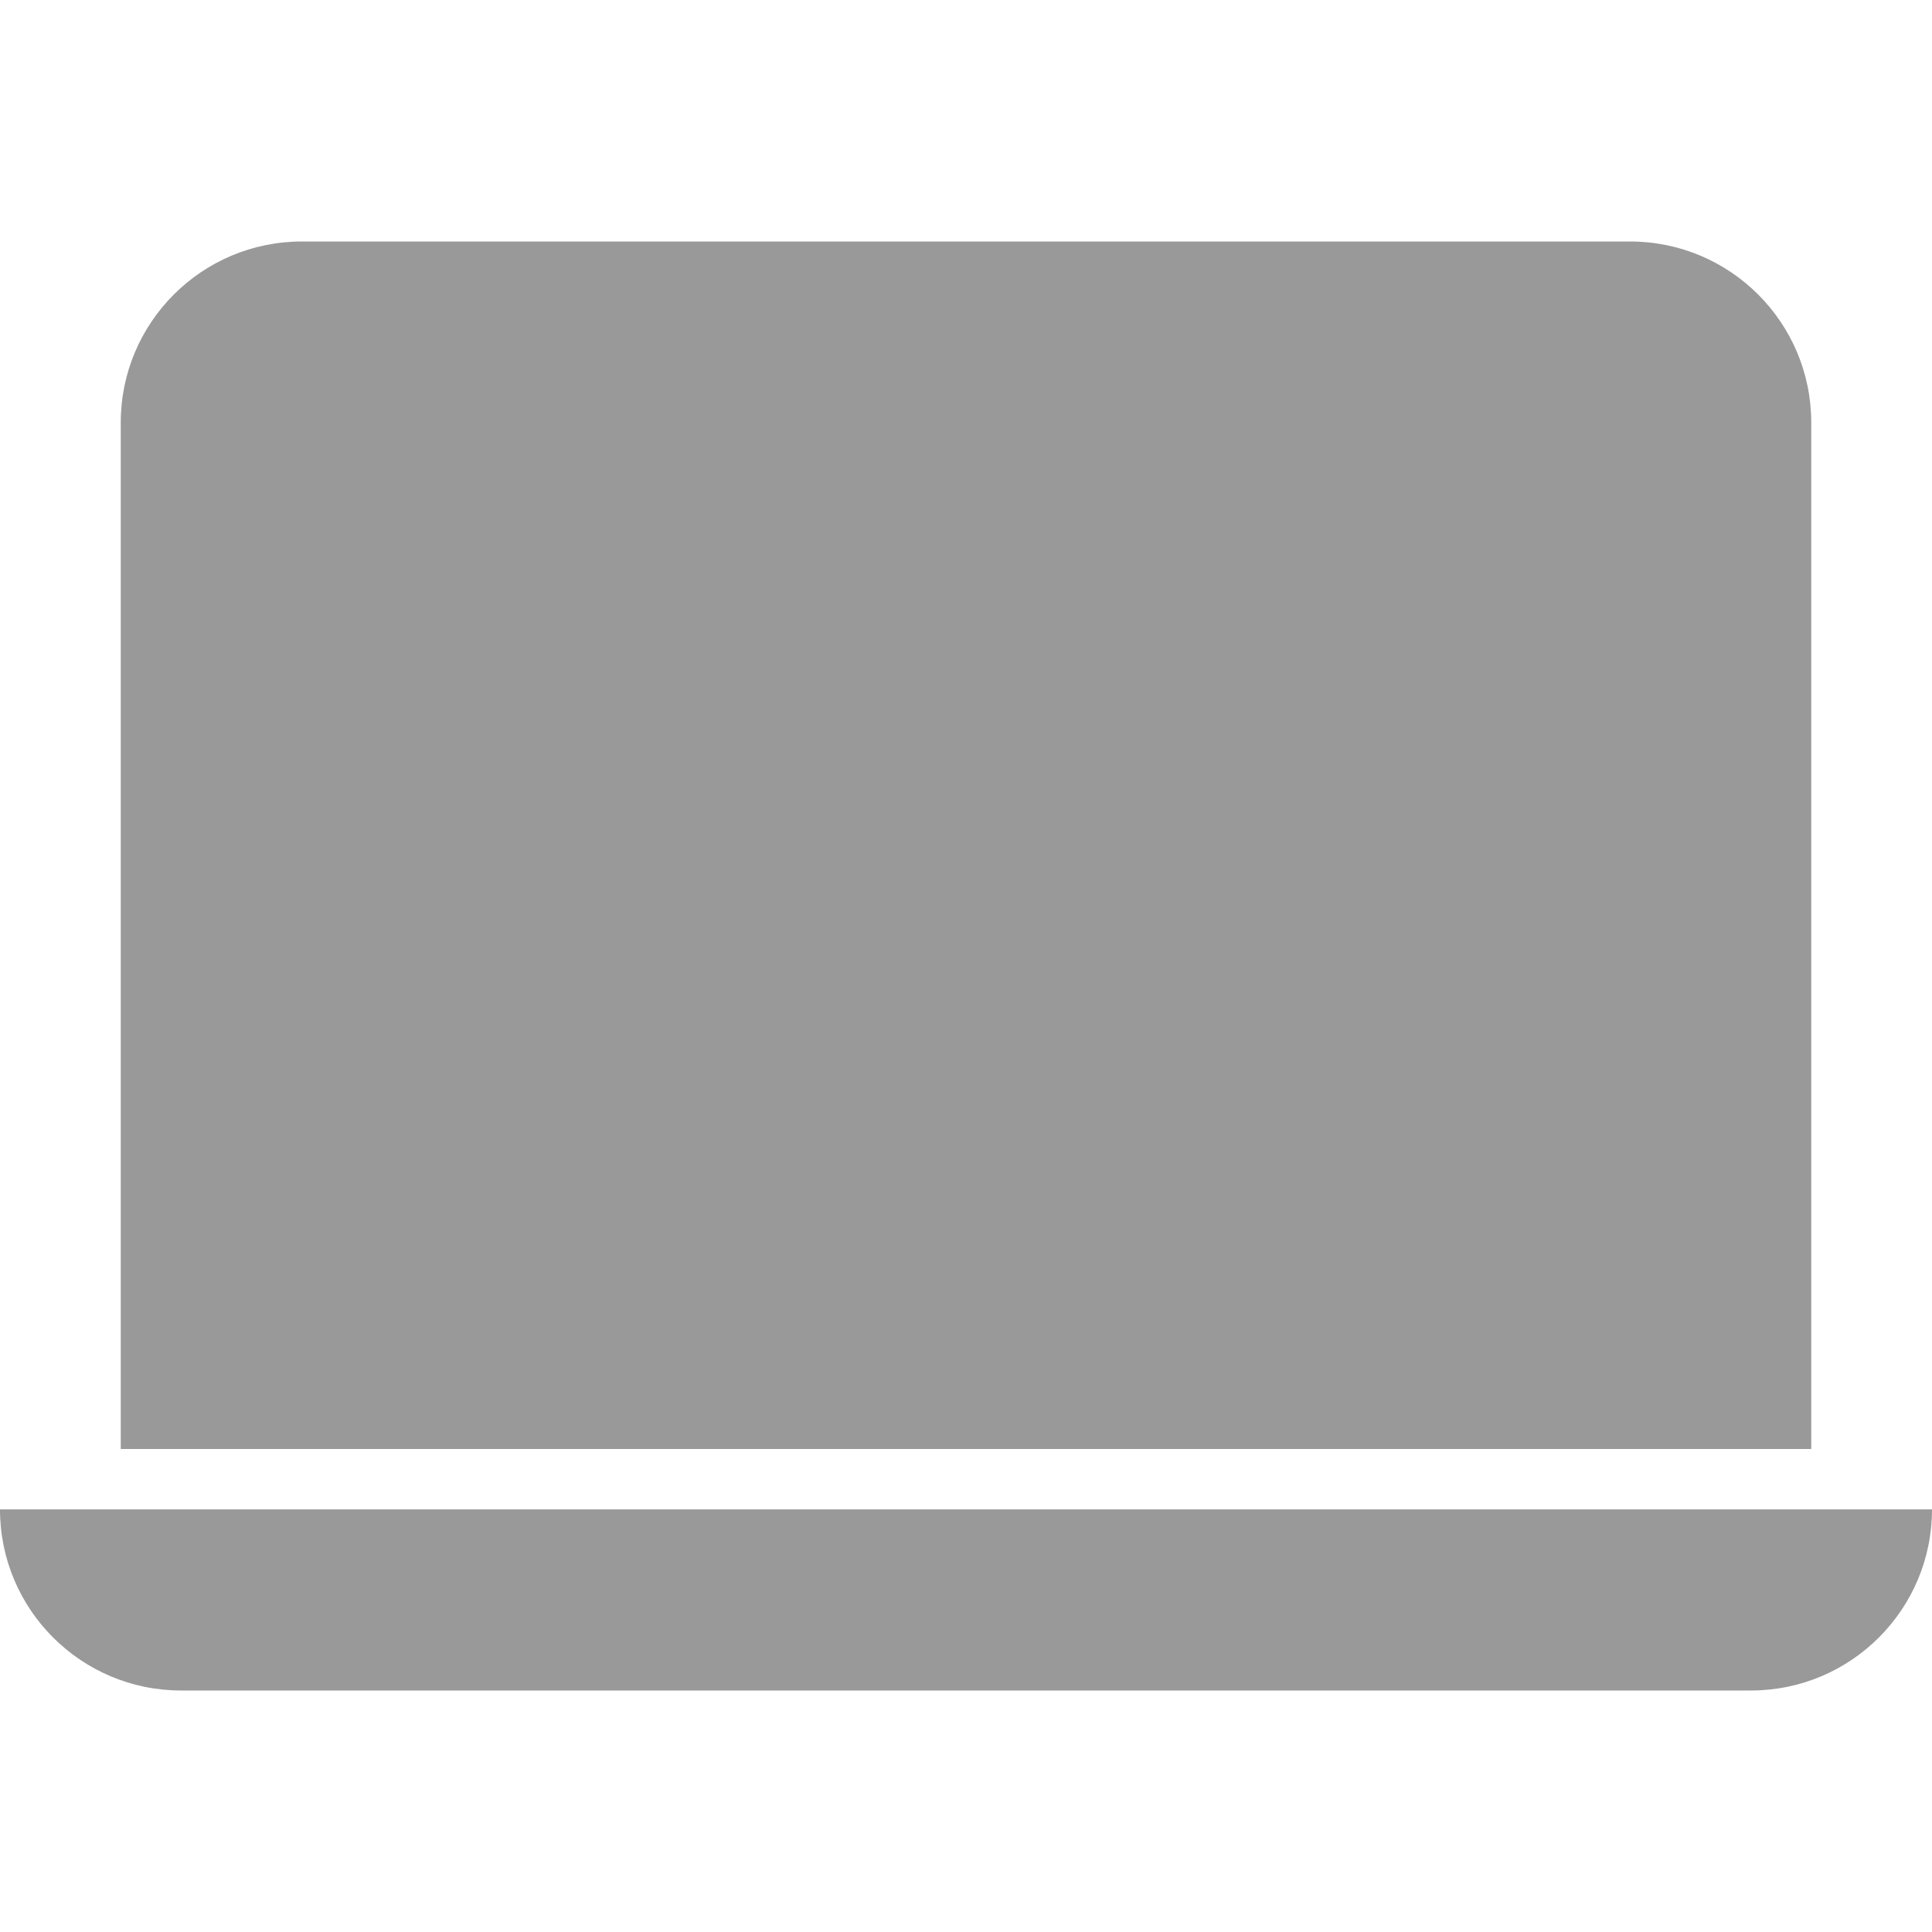
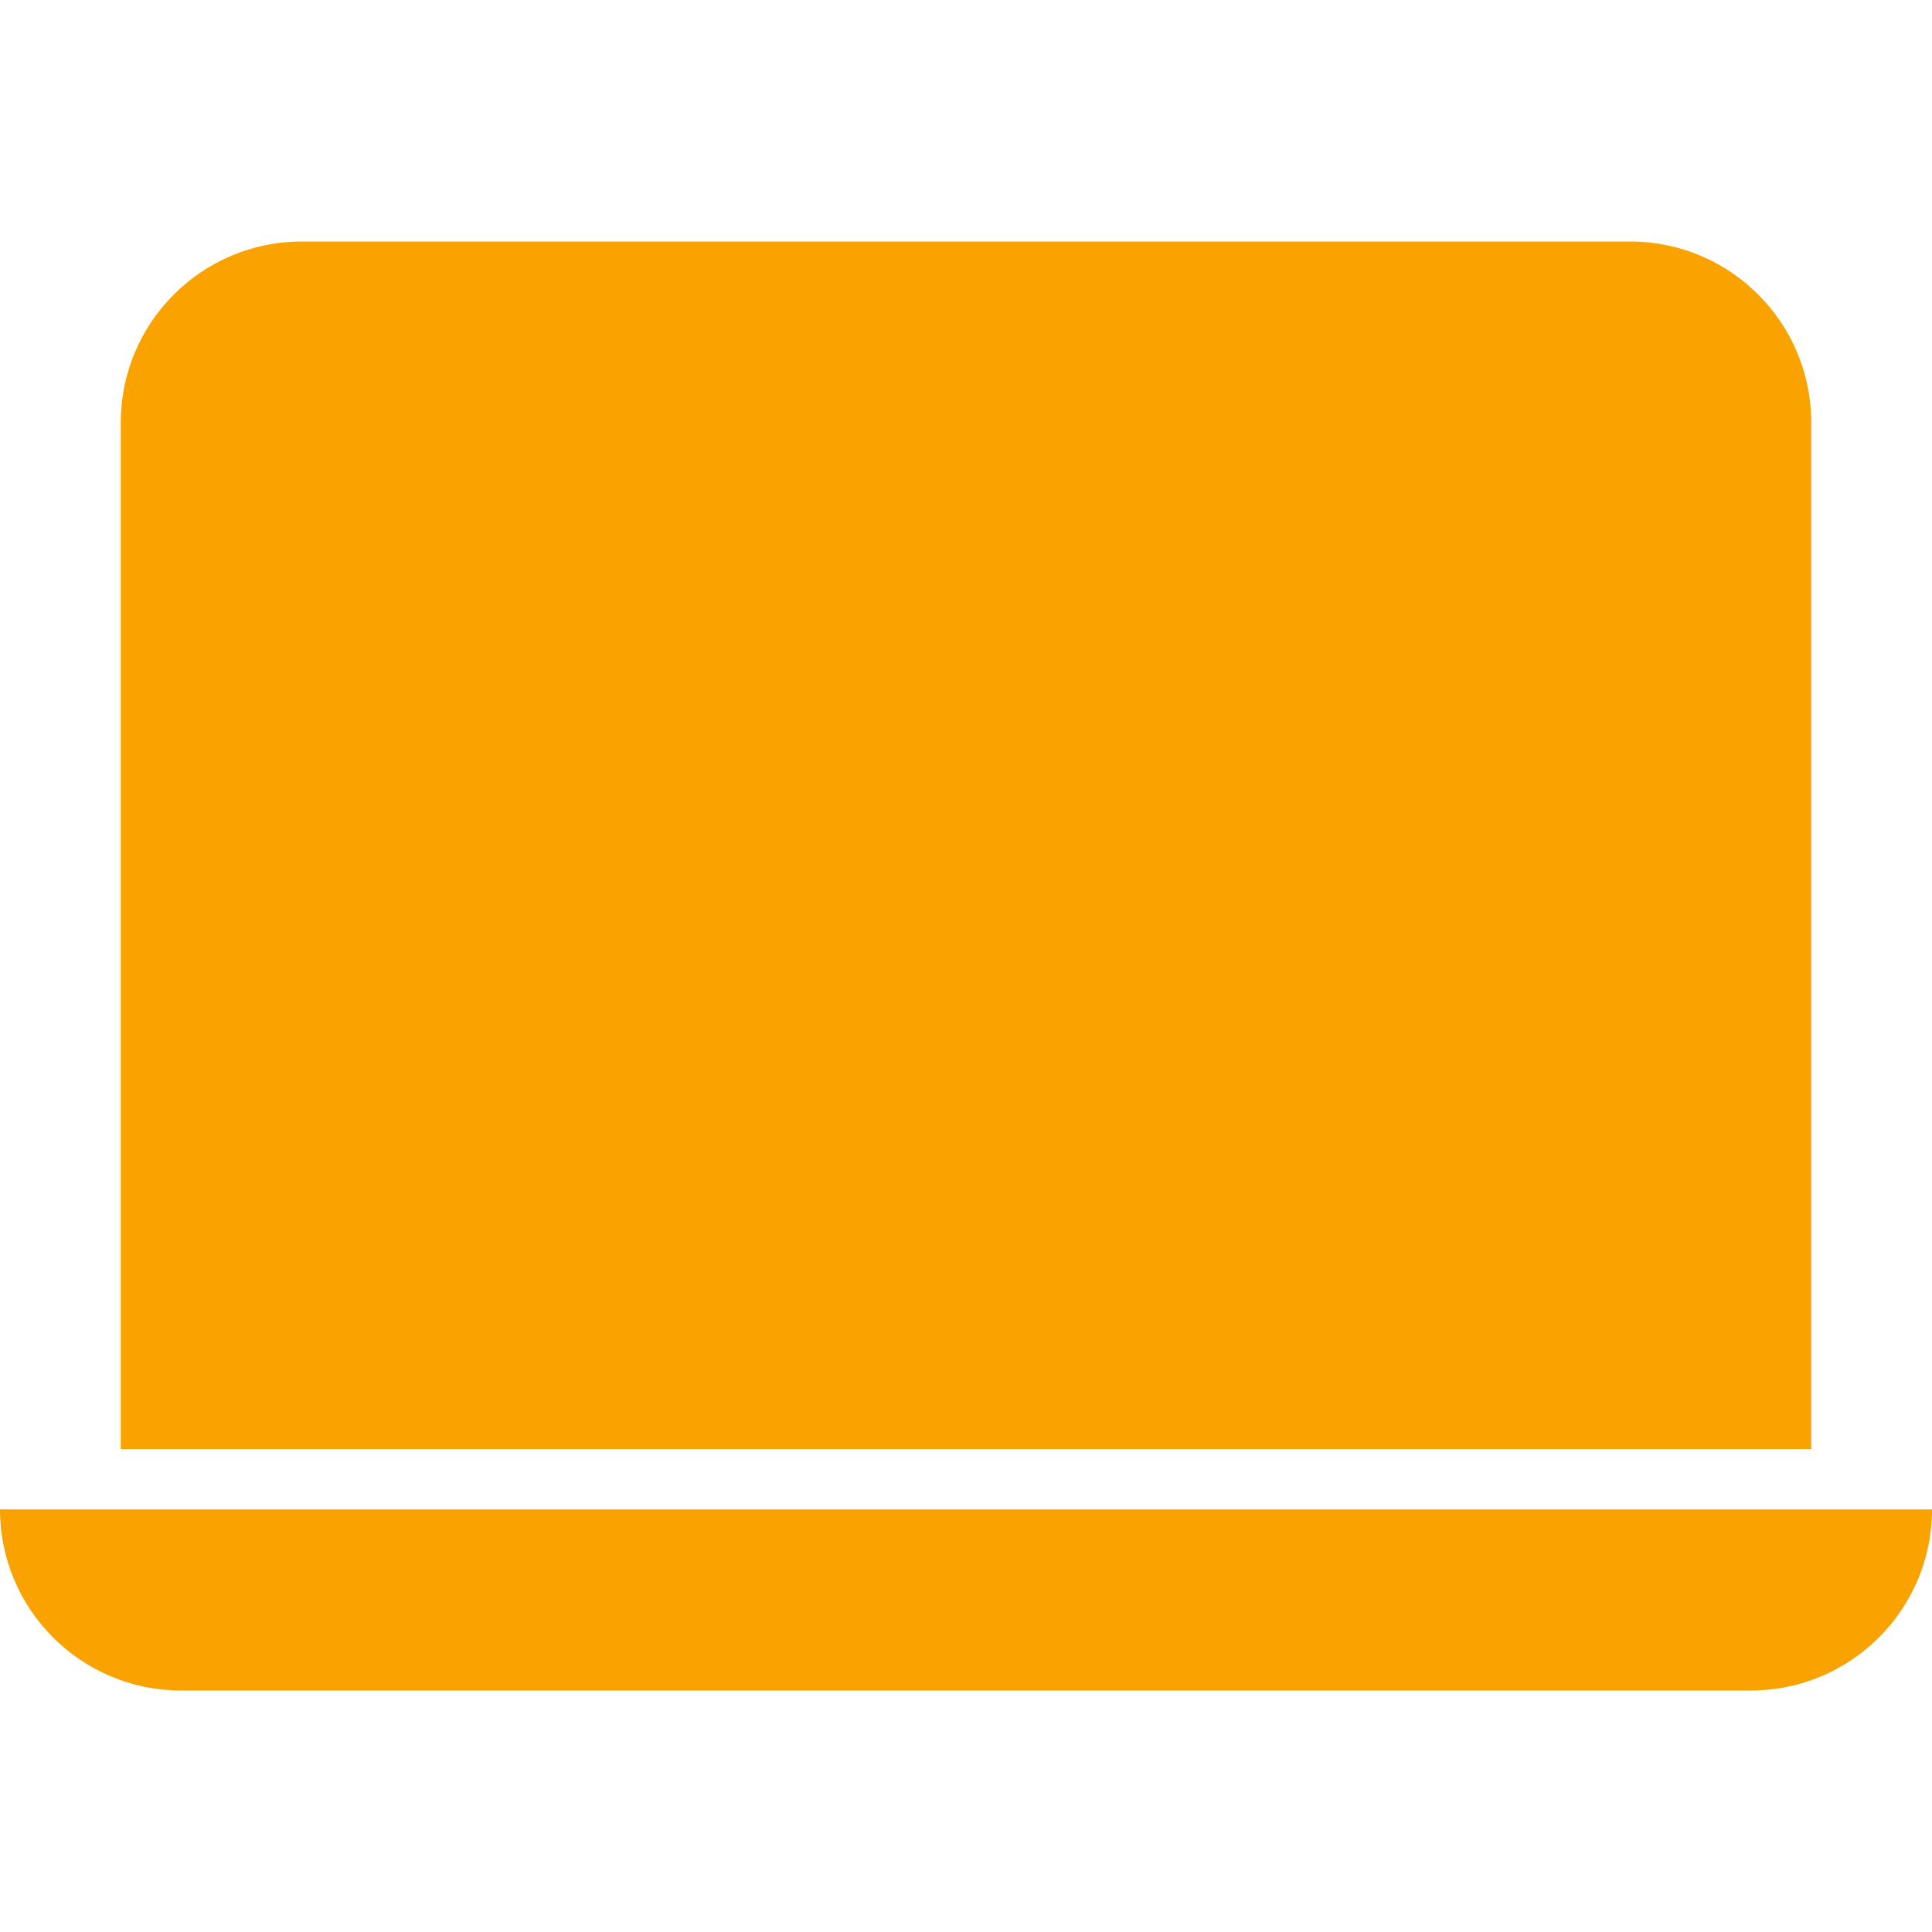
- <svg xmlns="http://www.w3.org/2000/svg" width="16" height="16" fill="#999999" class="bi bi-laptop-fill" viewBox="0 0 16 16">
+ <svg xmlns="http://www.w3.org/2000/svg" width="16" height="16" fill="#FAA200" class="bi bi-laptop-fill" viewBox="0 0 16 16">
  <path d="M2.5 2A1.5 1.5 0 0 0 1 3.5V12h14V3.5A1.5 1.5 0 0 0 13.5 2h-11zM0 12.5h16a1.5 1.5 0 0 1-1.5 1.5h-13A1.5 1.5 0 0 1 0 12.5z" />
</svg>
